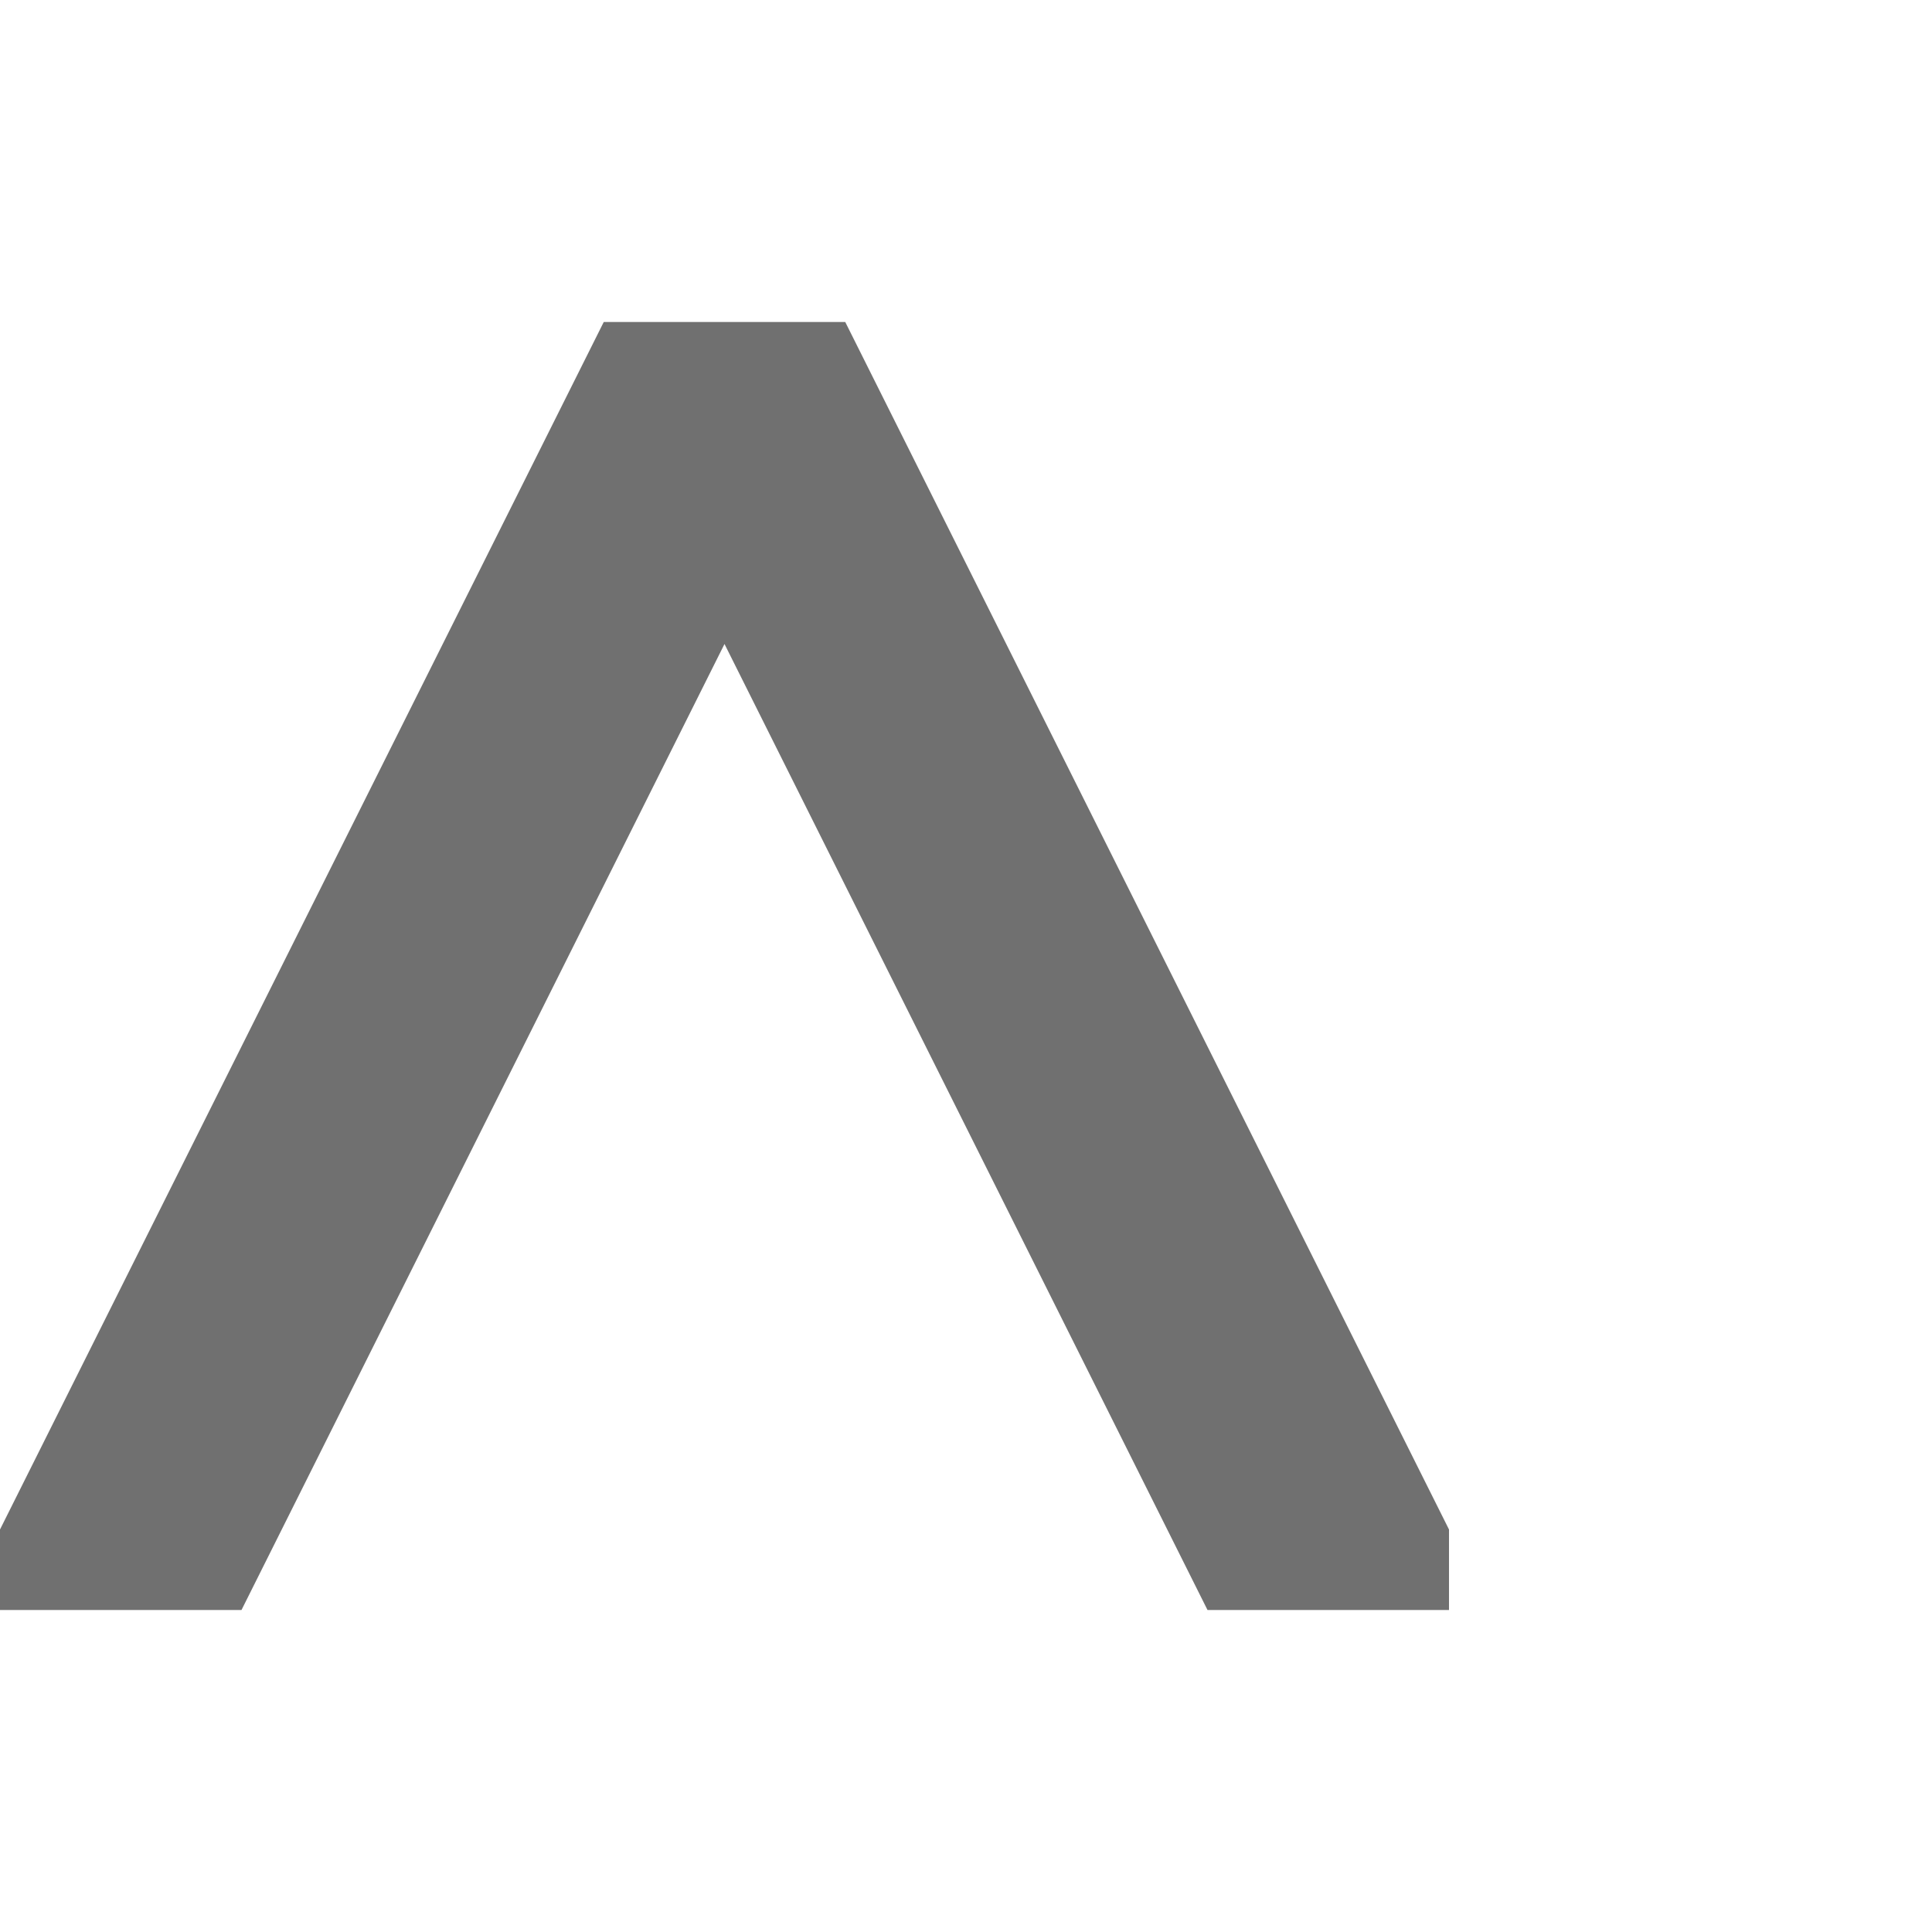
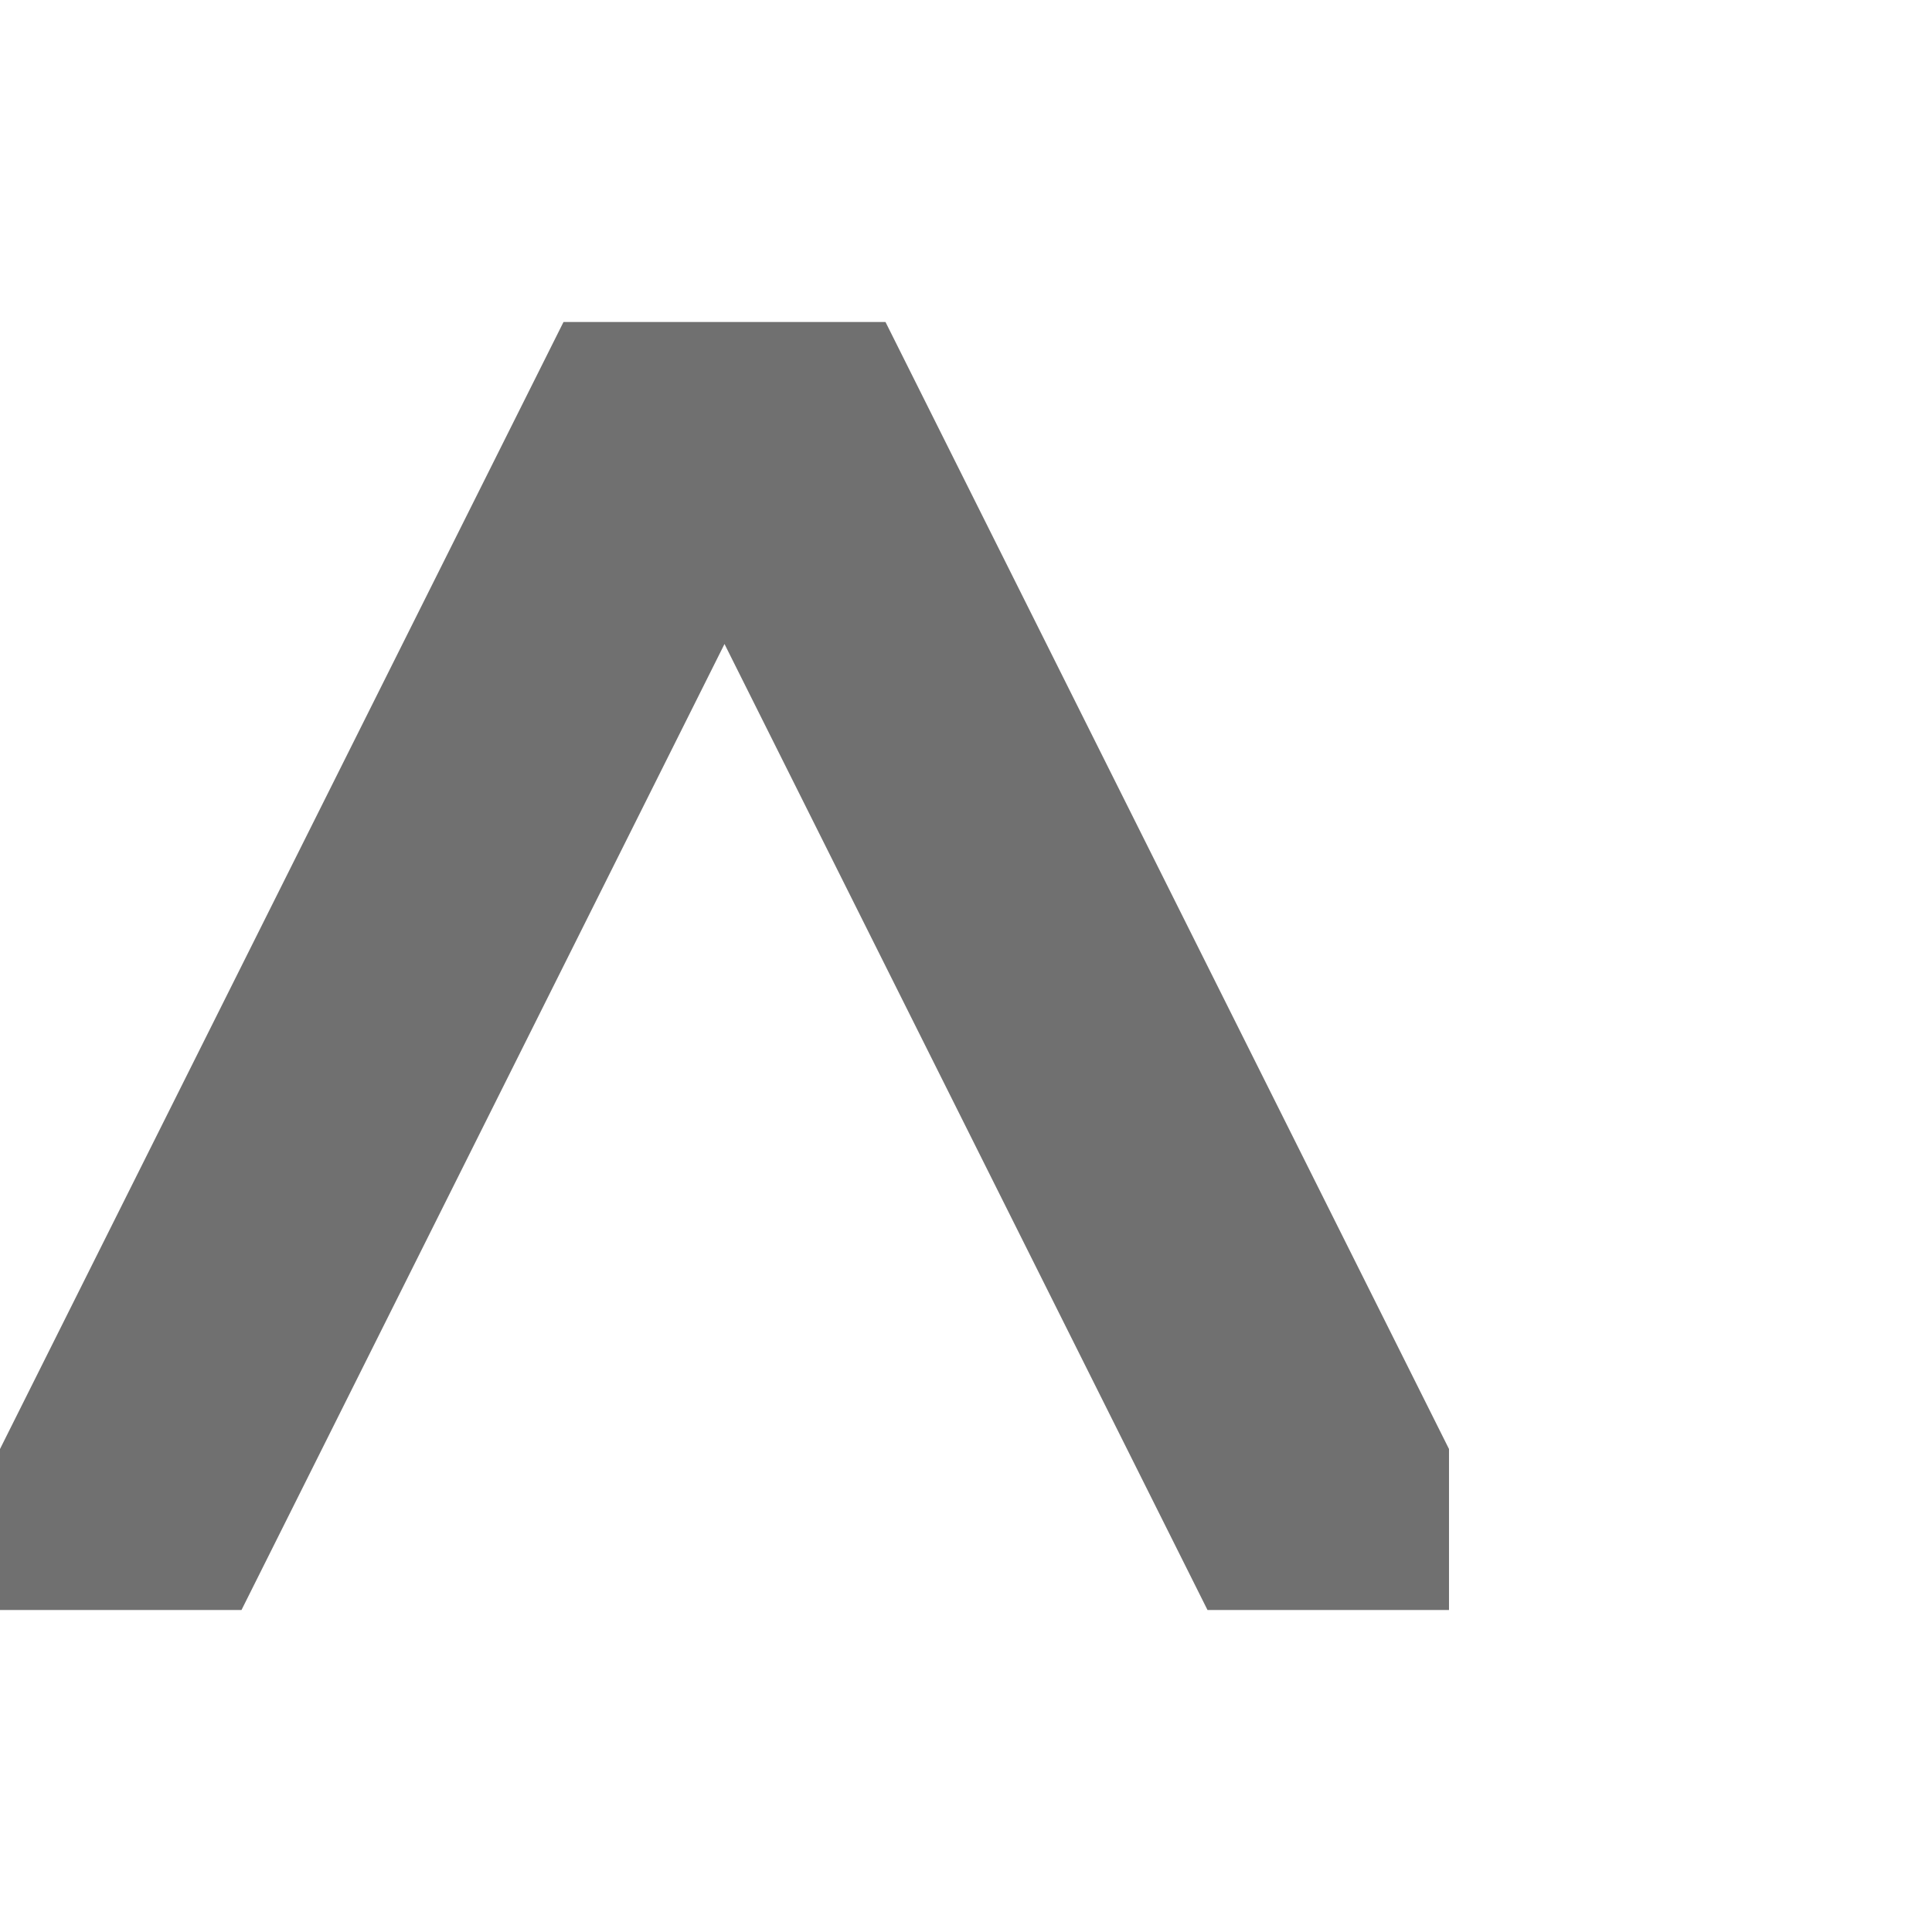
<svg xmlns="http://www.w3.org/2000/svg" width="1200" height="1200" viewBox="0 0 1200 1200" version="1.1" id="svg1" xml:space="preserve">
  <defs id="defs1" />
  <g id="layer1">
-     <path id="path345" style="fill:#000000;fill-opacity:0.56;fill-rule:evenodd;stroke:none;stroke-width:1px;stroke-linecap:butt;stroke-linejoin:miter;stroke-opacity:1" d="M 375 200 L 0 950 L 0 1000 L 150 1000 L 450 400 L 750 1000 L 900 1000 L 900 950 L 525 200 L 375 200 z " />
+     <path id="path345-8" style="fill:#000000;fill-opacity:0.56;fill-rule:evenodd;stroke:none;stroke-width:1px;stroke-linecap:butt;stroke-linejoin:miter;stroke-opacity:1" d="m 900,1000 v -100 L 550,200 H 350 L 0,900 v 100 L 150,1000 450,400 750,1000 Z" />
  </g>
</svg>
